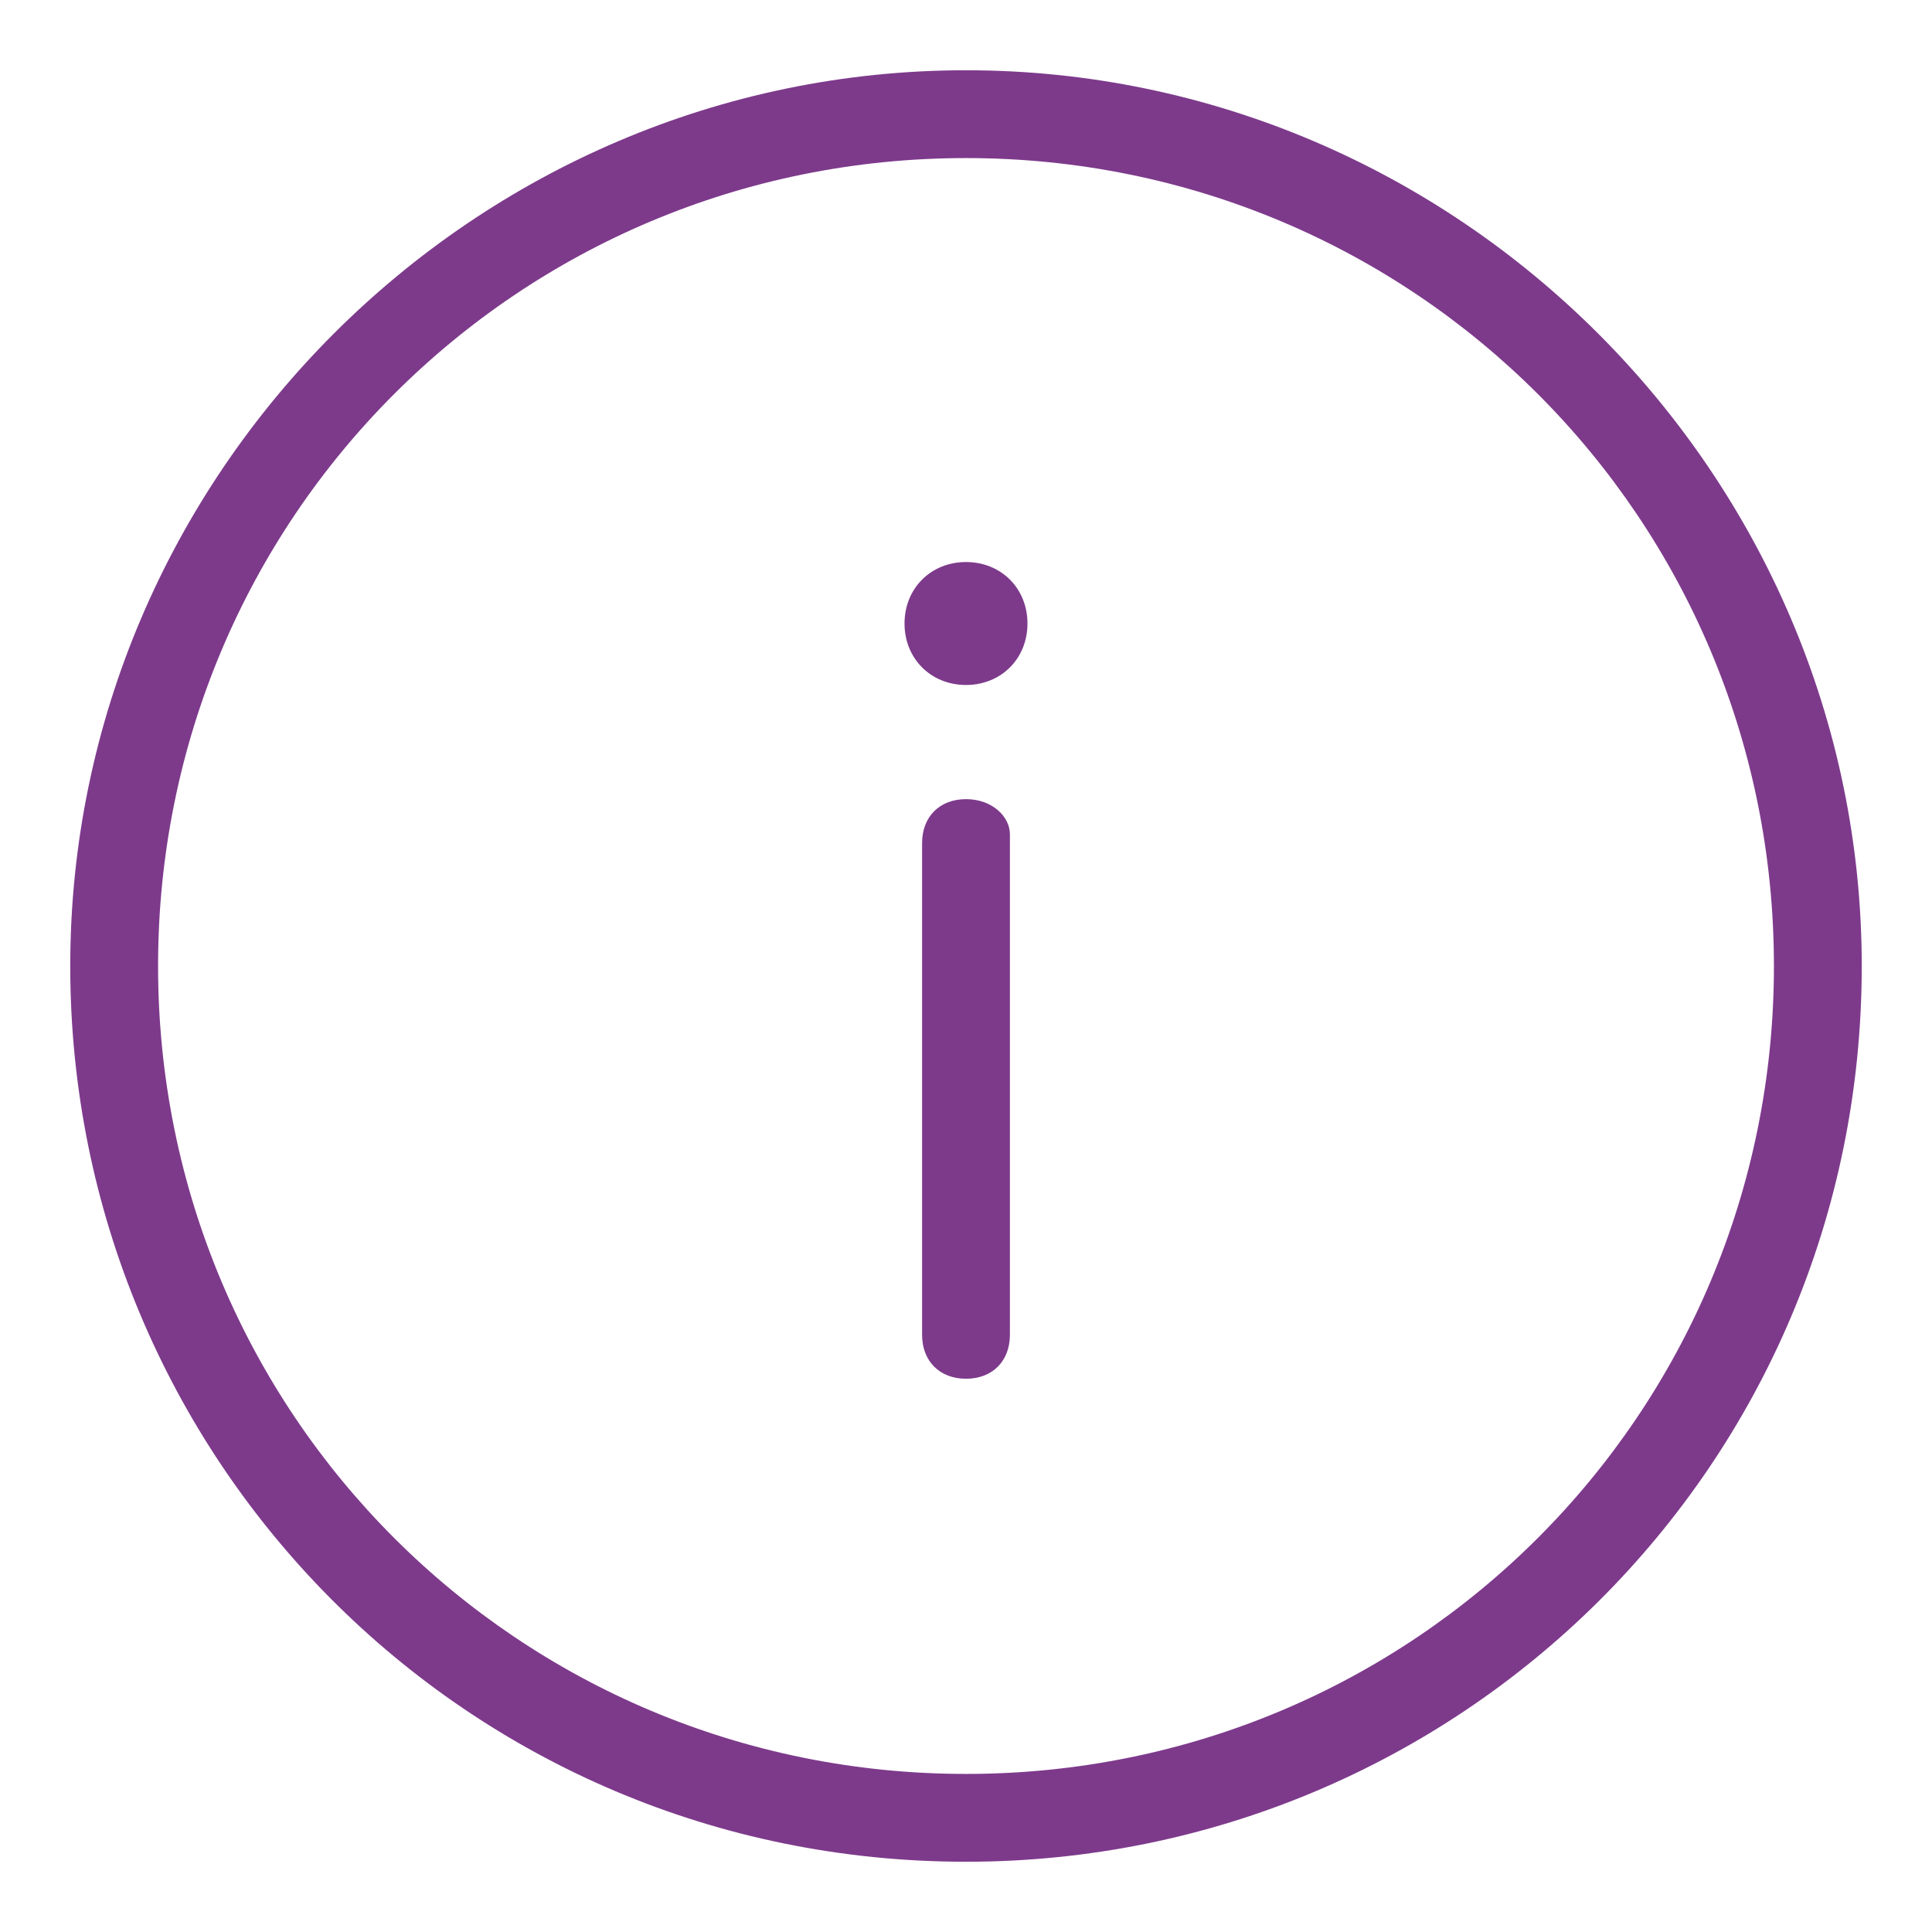
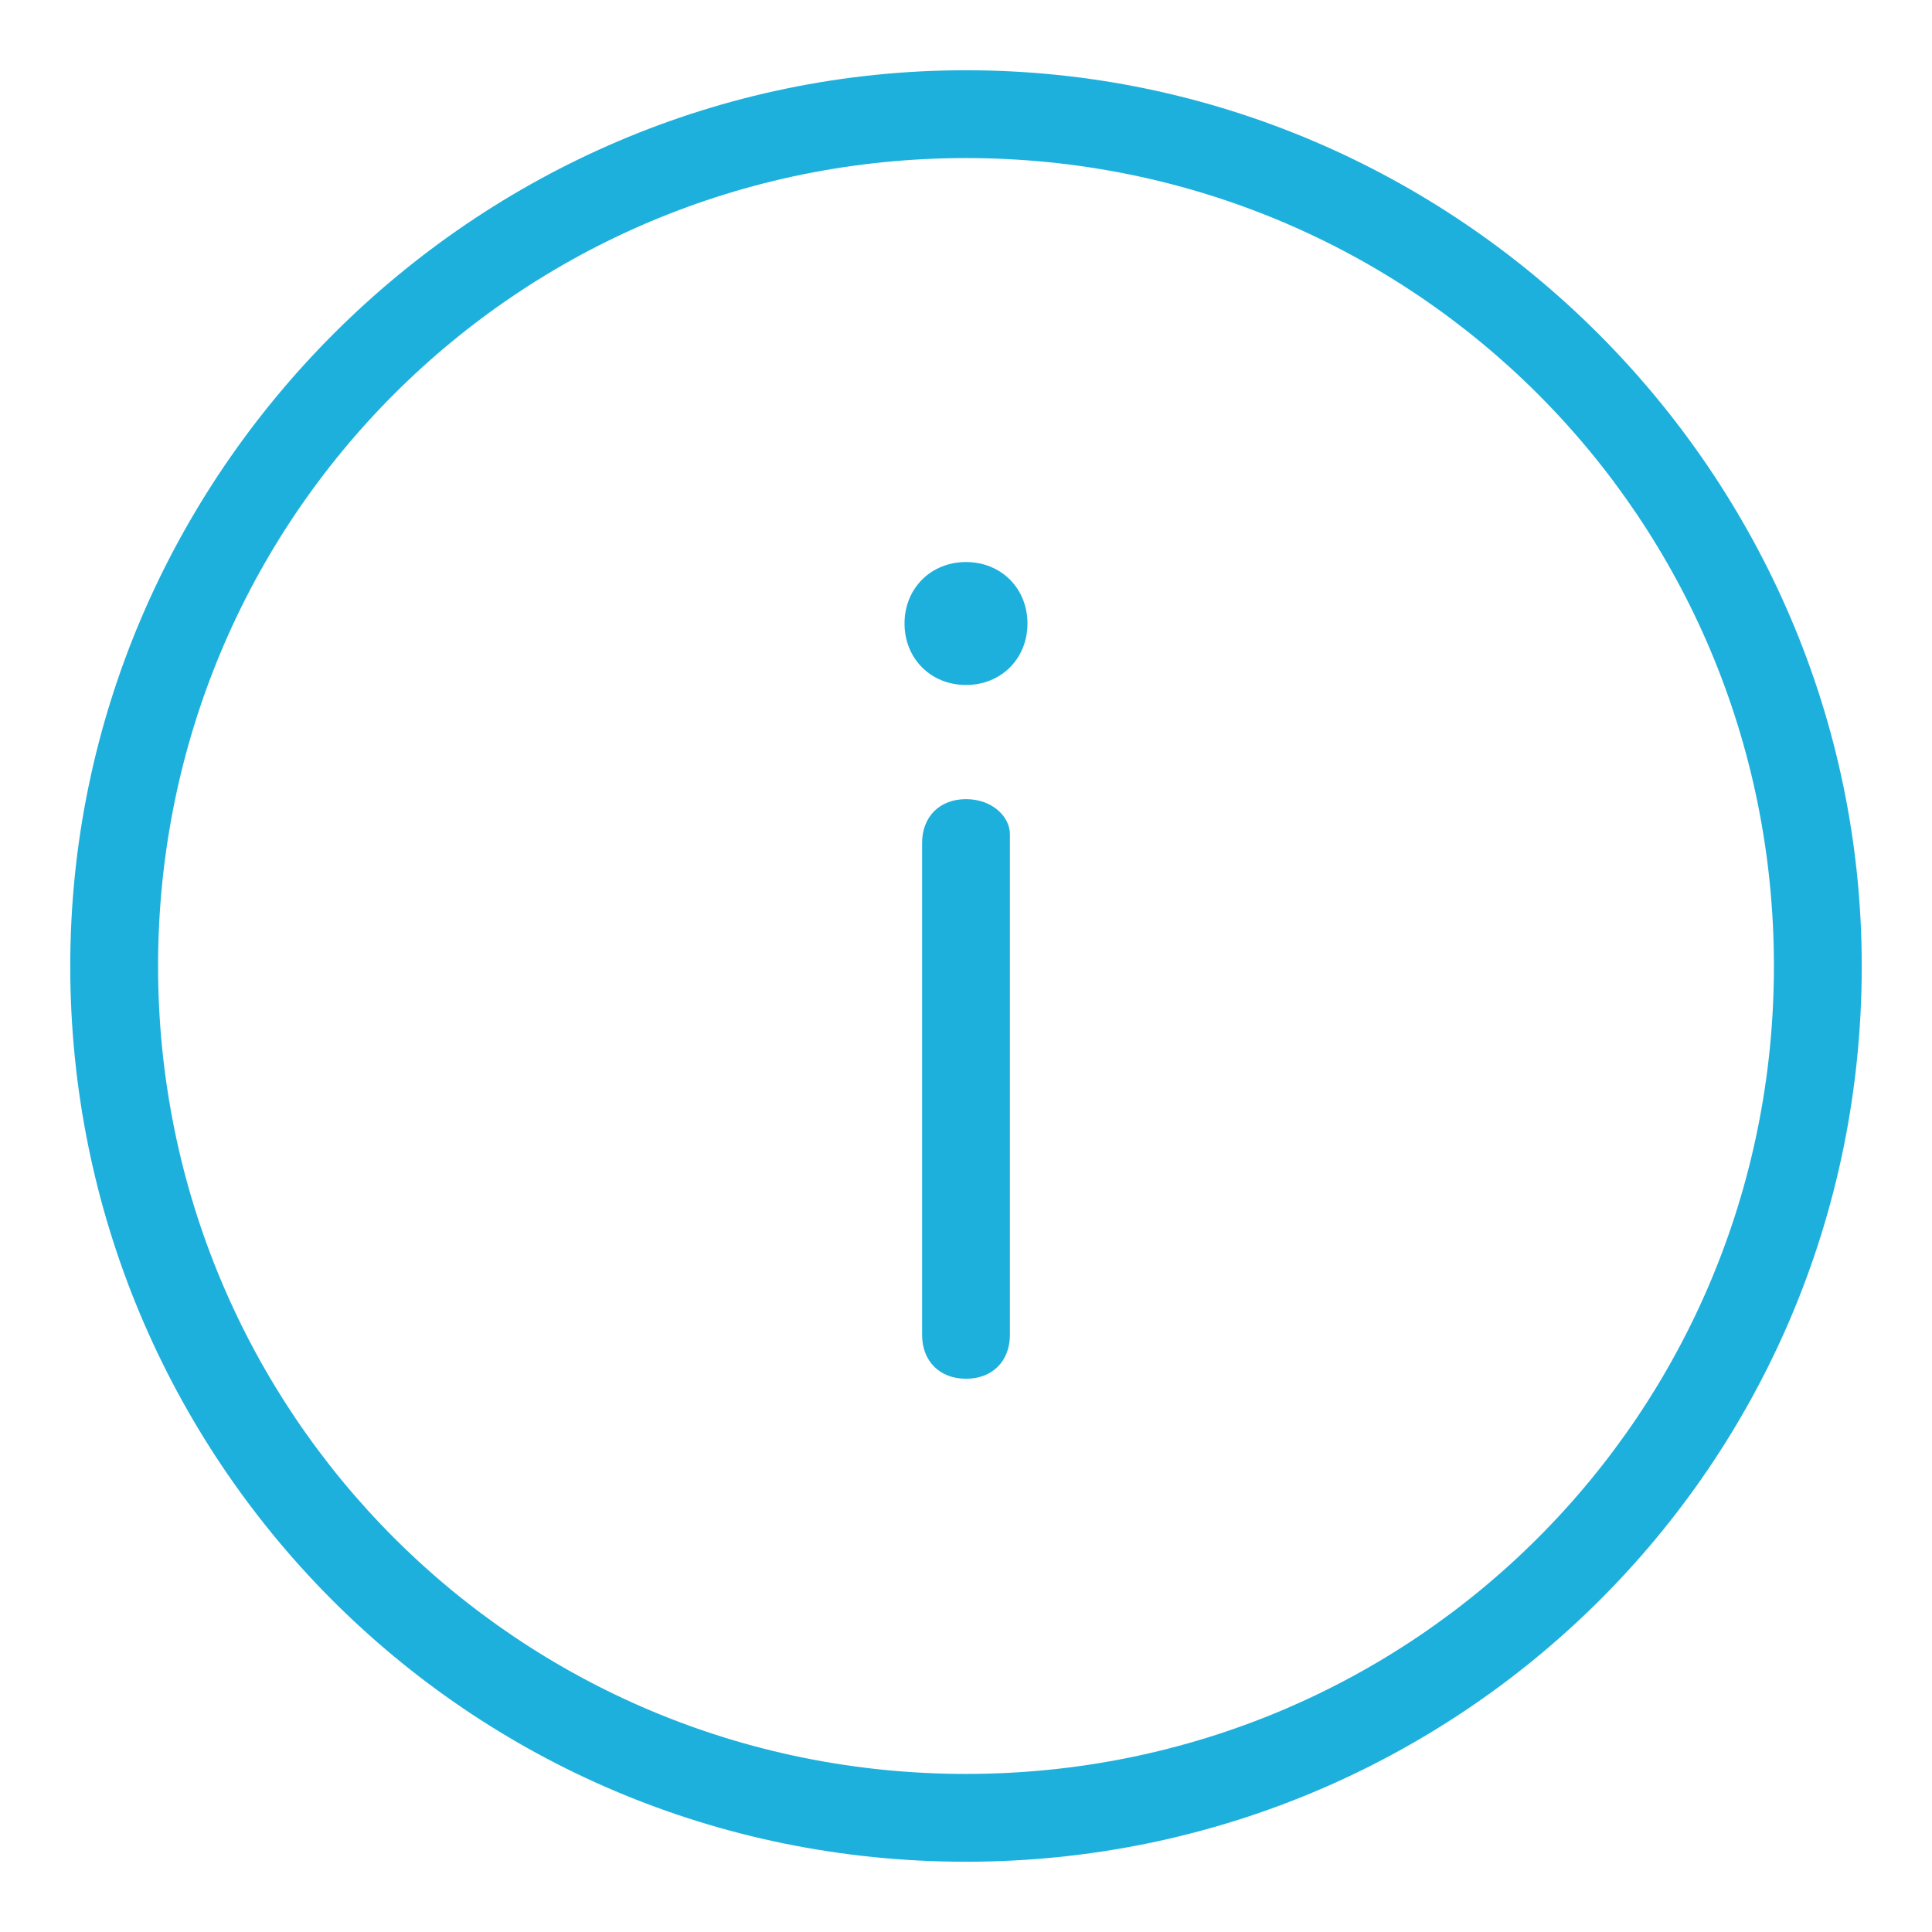
<svg xmlns="http://www.w3.org/2000/svg" version="1.1" id="Calque_1" x="0px" y="0px" width="22px" height="22px" viewBox="0 0 22 22" style="enable-background:new 0 0 22 22;" xml:space="preserve">
  <style type="text/css">
	.st0{fill:none;}
- 	.st1{fill:#7D3A8B;}
+ 	.st1{fill:#1EB0DC;}
</style>
  <g>
    <path class="st0" d="M11,1.8c-5.1,0-9.2,4.1-9.2,9.2s4.1,9.2,9.2,9.2s9.2-4.1,9.2-9.2S16.1,1.8,11,1.8z M11.5,15.1   c0,0.3-0.2,0.5-0.5,0.5s-0.5-0.2-0.5-0.5V9.5c0-0.3,0.2-0.5,0.5-0.5s0.5,0.2,0.5,0.5V15.1z M11,7.9c-0.4,0-0.7-0.3-0.7-0.7   c0-0.4,0.3-0.7,0.7-0.7c0.4,0,0.7,0.3,0.7,0.7C11.7,7.5,11.4,7.9,11,7.9z" />
    <path class="st1" d="M11,0.8C5.4,0.8,0.8,5.4,0.8,11c0,5.6,4.5,10.2,10.2,10.2c5.6,0,10.2-4.5,10.2-10.2C21.2,5.4,16.6,0.8,11,0.8z    M11,20.2c-5.1,0-9.2-4.1-9.2-9.2S5.9,1.8,11,1.8s9.2,4.1,9.2,9.2S16.1,20.2,11,20.2z" />
    <path class="st1" d="M11,9.1c-0.3,0-0.5,0.2-0.5,0.5v5.6c0,0.3,0.2,0.5,0.5,0.5s0.5-0.2,0.5-0.5V9.5C11.5,9.3,11.3,9.1,11,9.1z" />
    <path class="st1" d="M11,6.4c-0.4,0-0.7,0.3-0.7,0.7c0,0.4,0.3,0.7,0.7,0.7c0.4,0,0.7-0.3,0.7-0.7C11.7,6.7,11.4,6.4,11,6.4z" />
  </g>
</svg>
